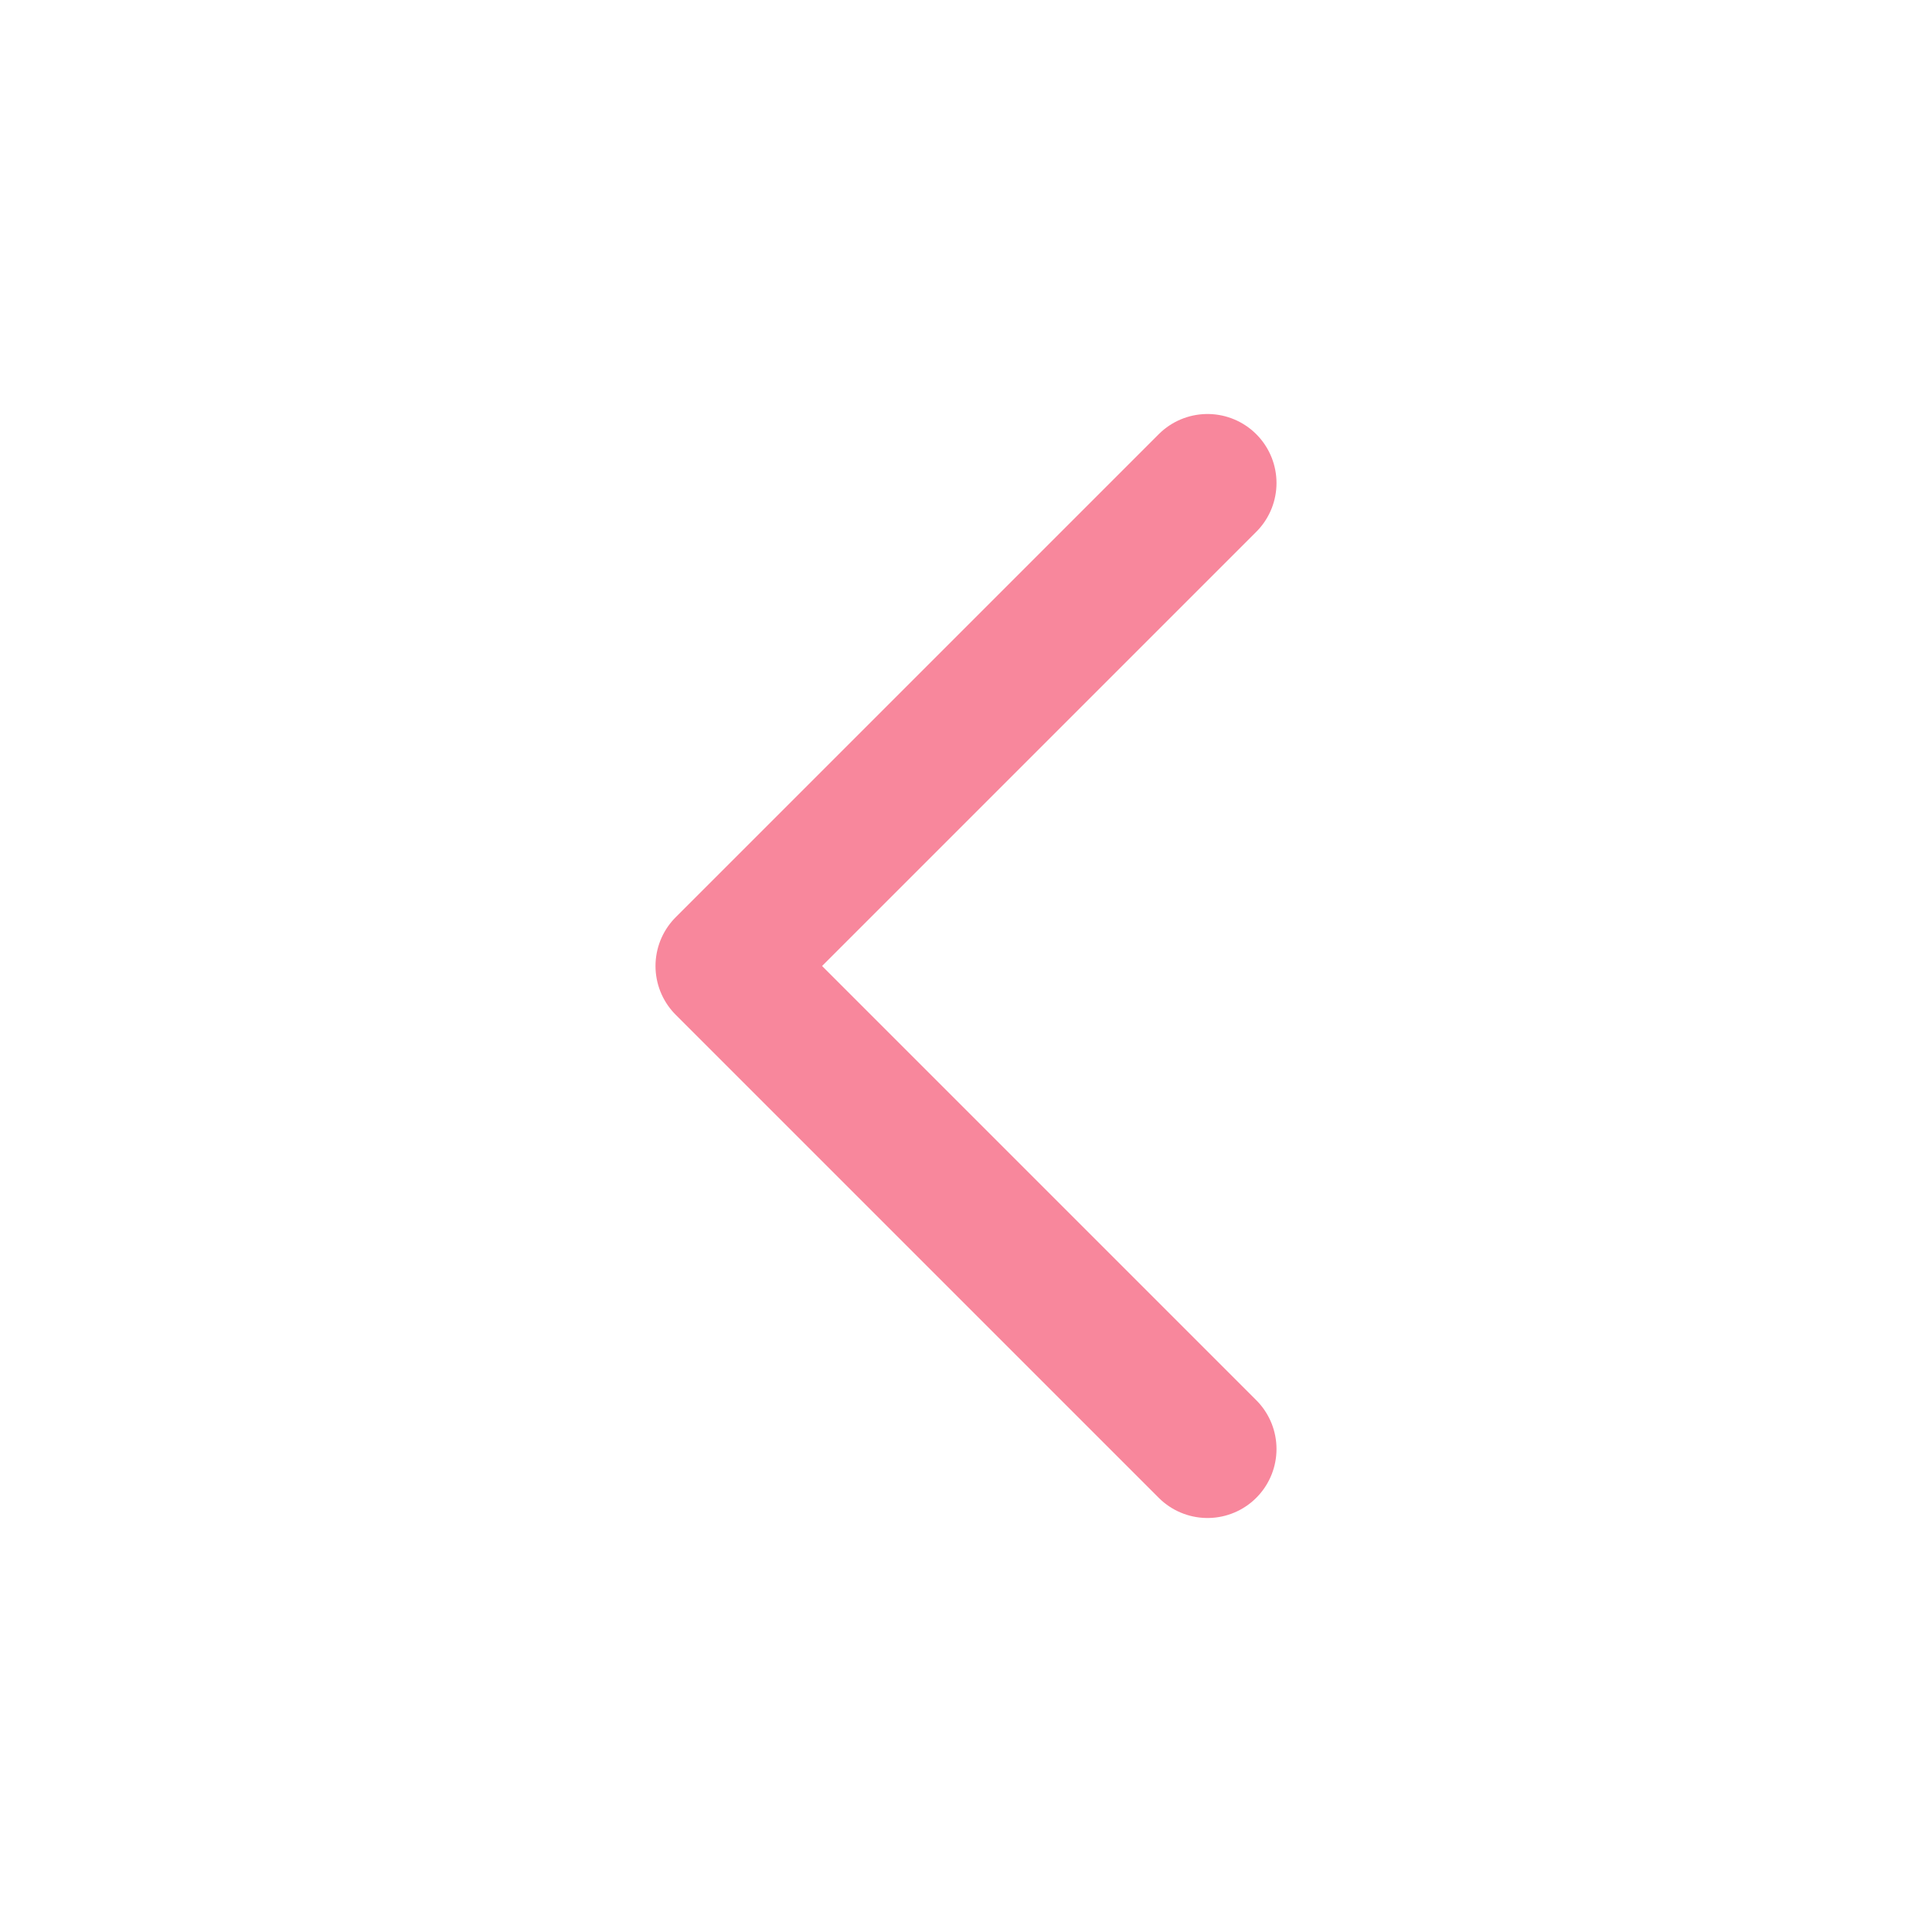
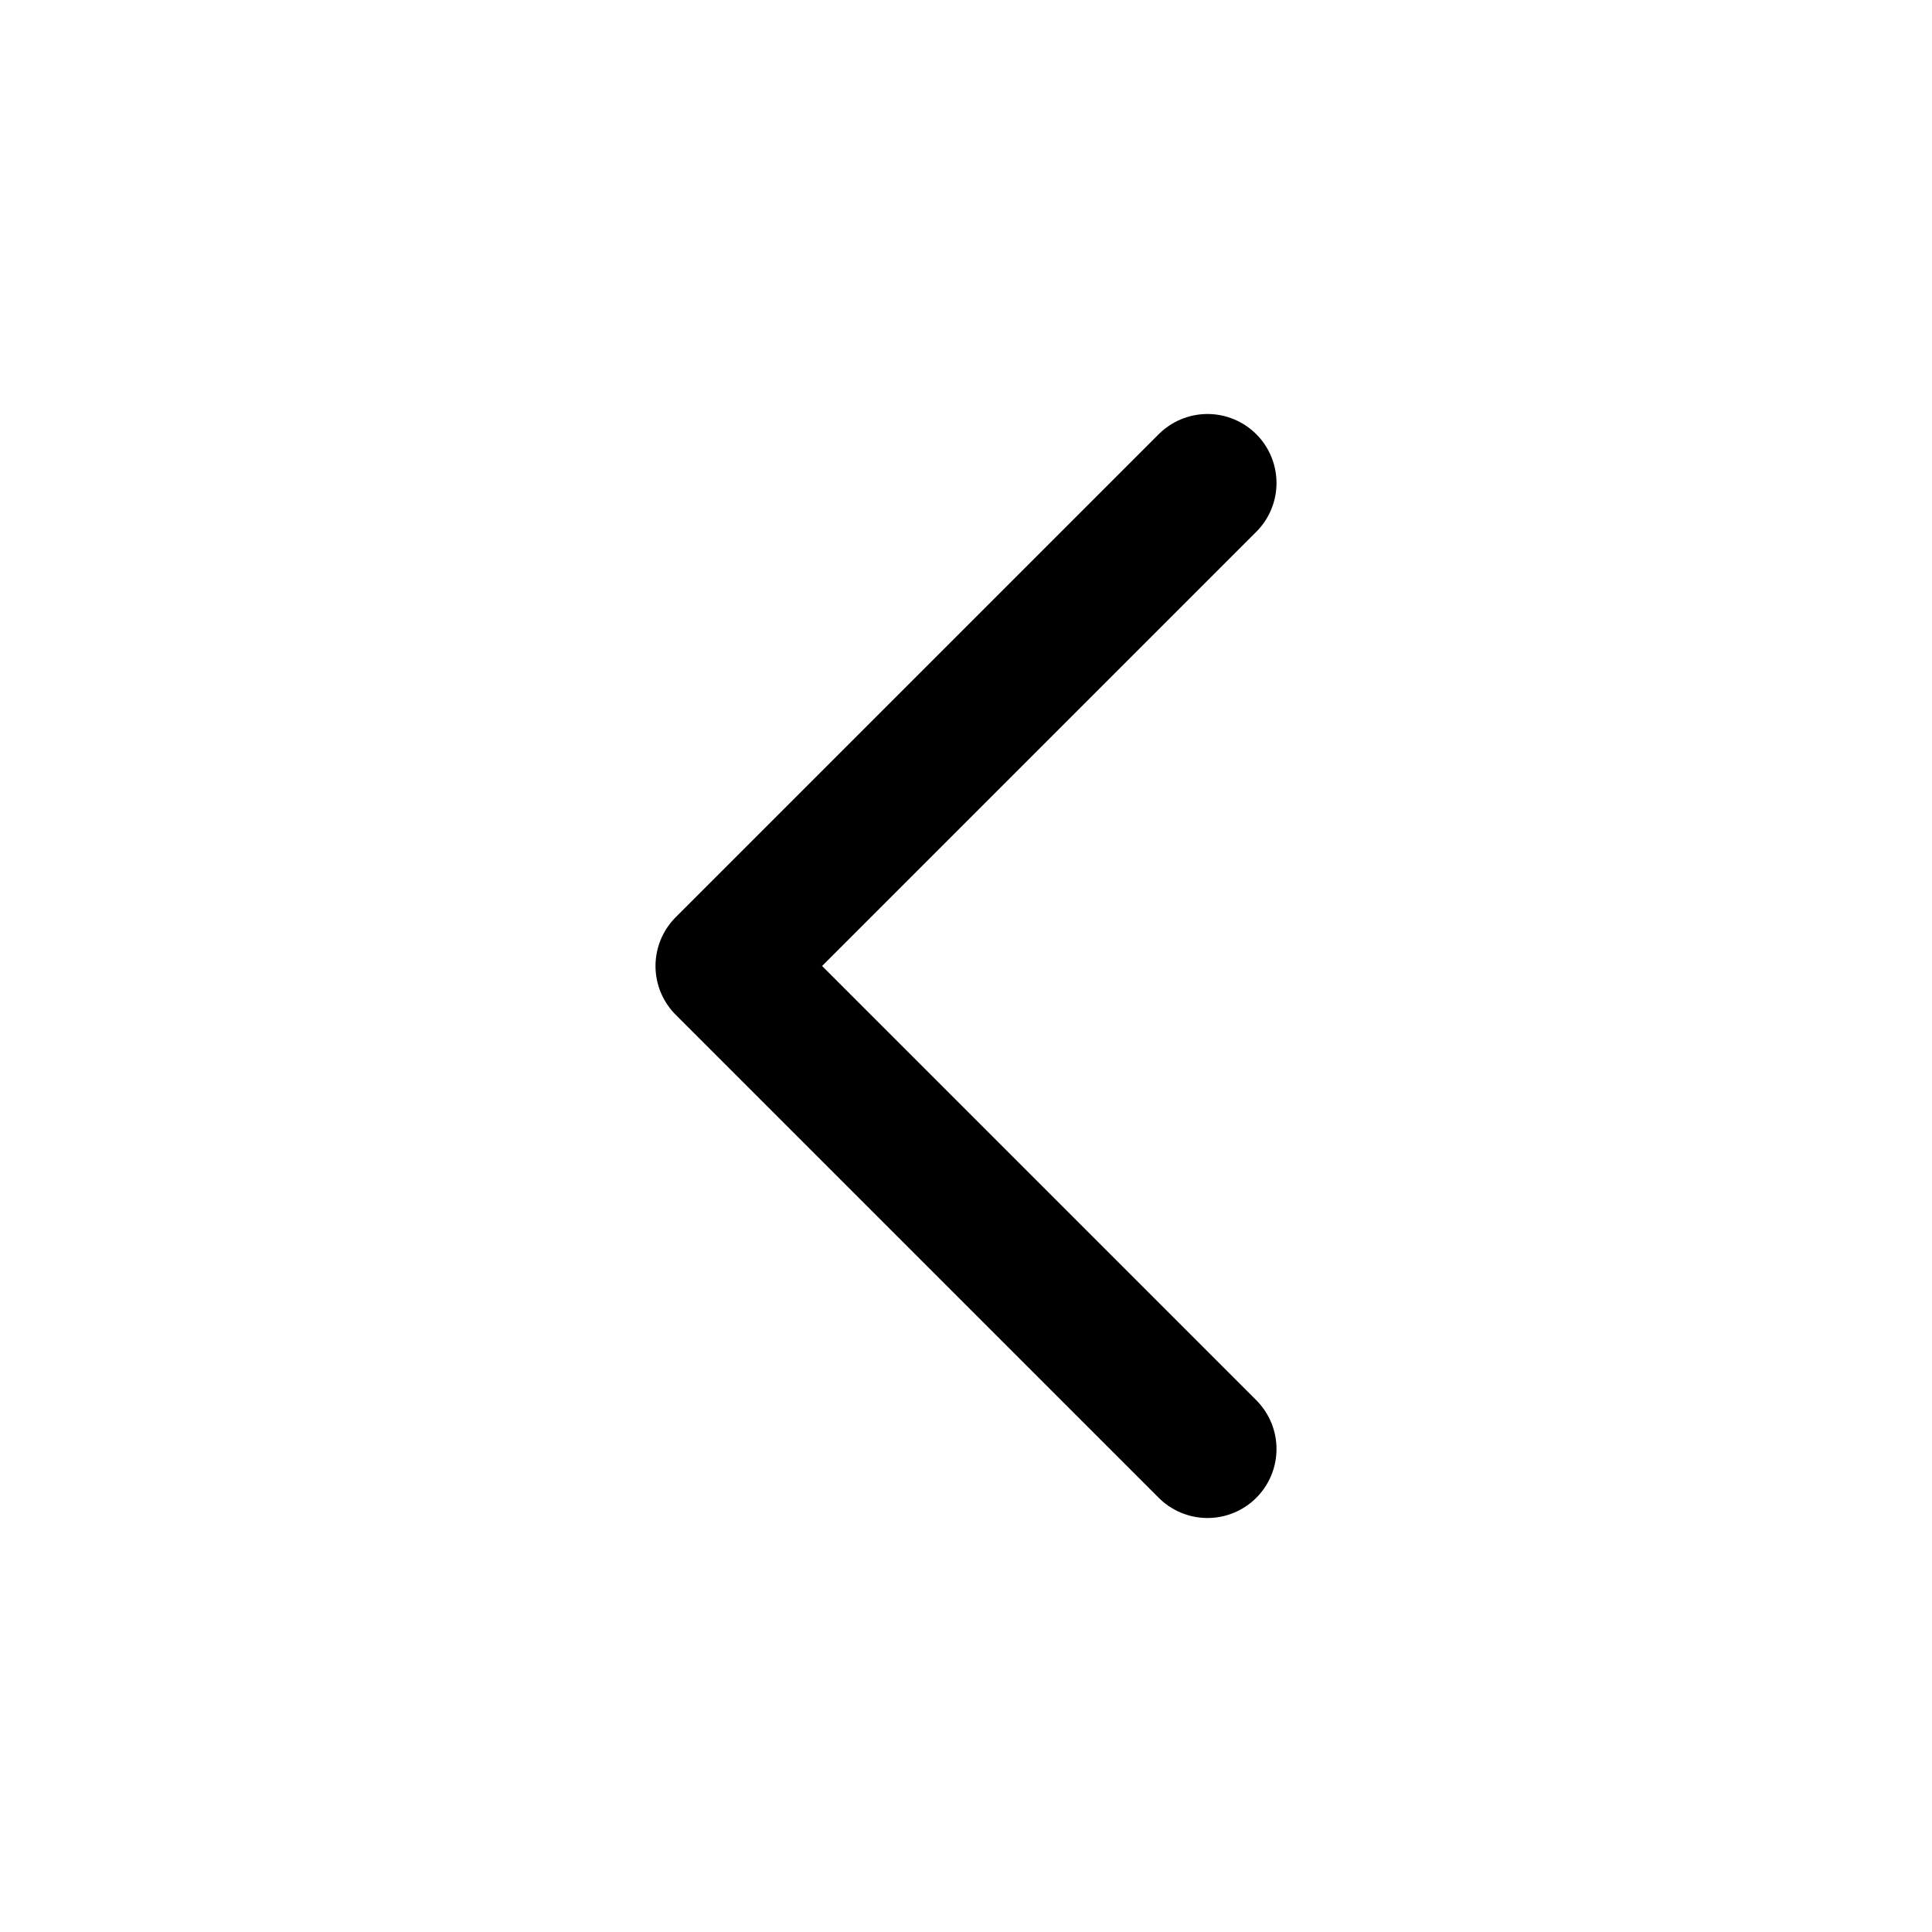
<svg xmlns="http://www.w3.org/2000/svg" width="28" height="28" viewBox="0 0 28 28" fill="none">
-   <path d="M17.5 21L10.5 14L17.5 7" stroke="#F8879C" stroke-width="2" stroke-linecap="round" stroke-linejoin="round" />
+   <path d="M17.5 21L10.5 14L17.5 7" stroke="#000000" stroke-width="2" stroke-linecap="round" stroke-linejoin="round" />
</svg>
